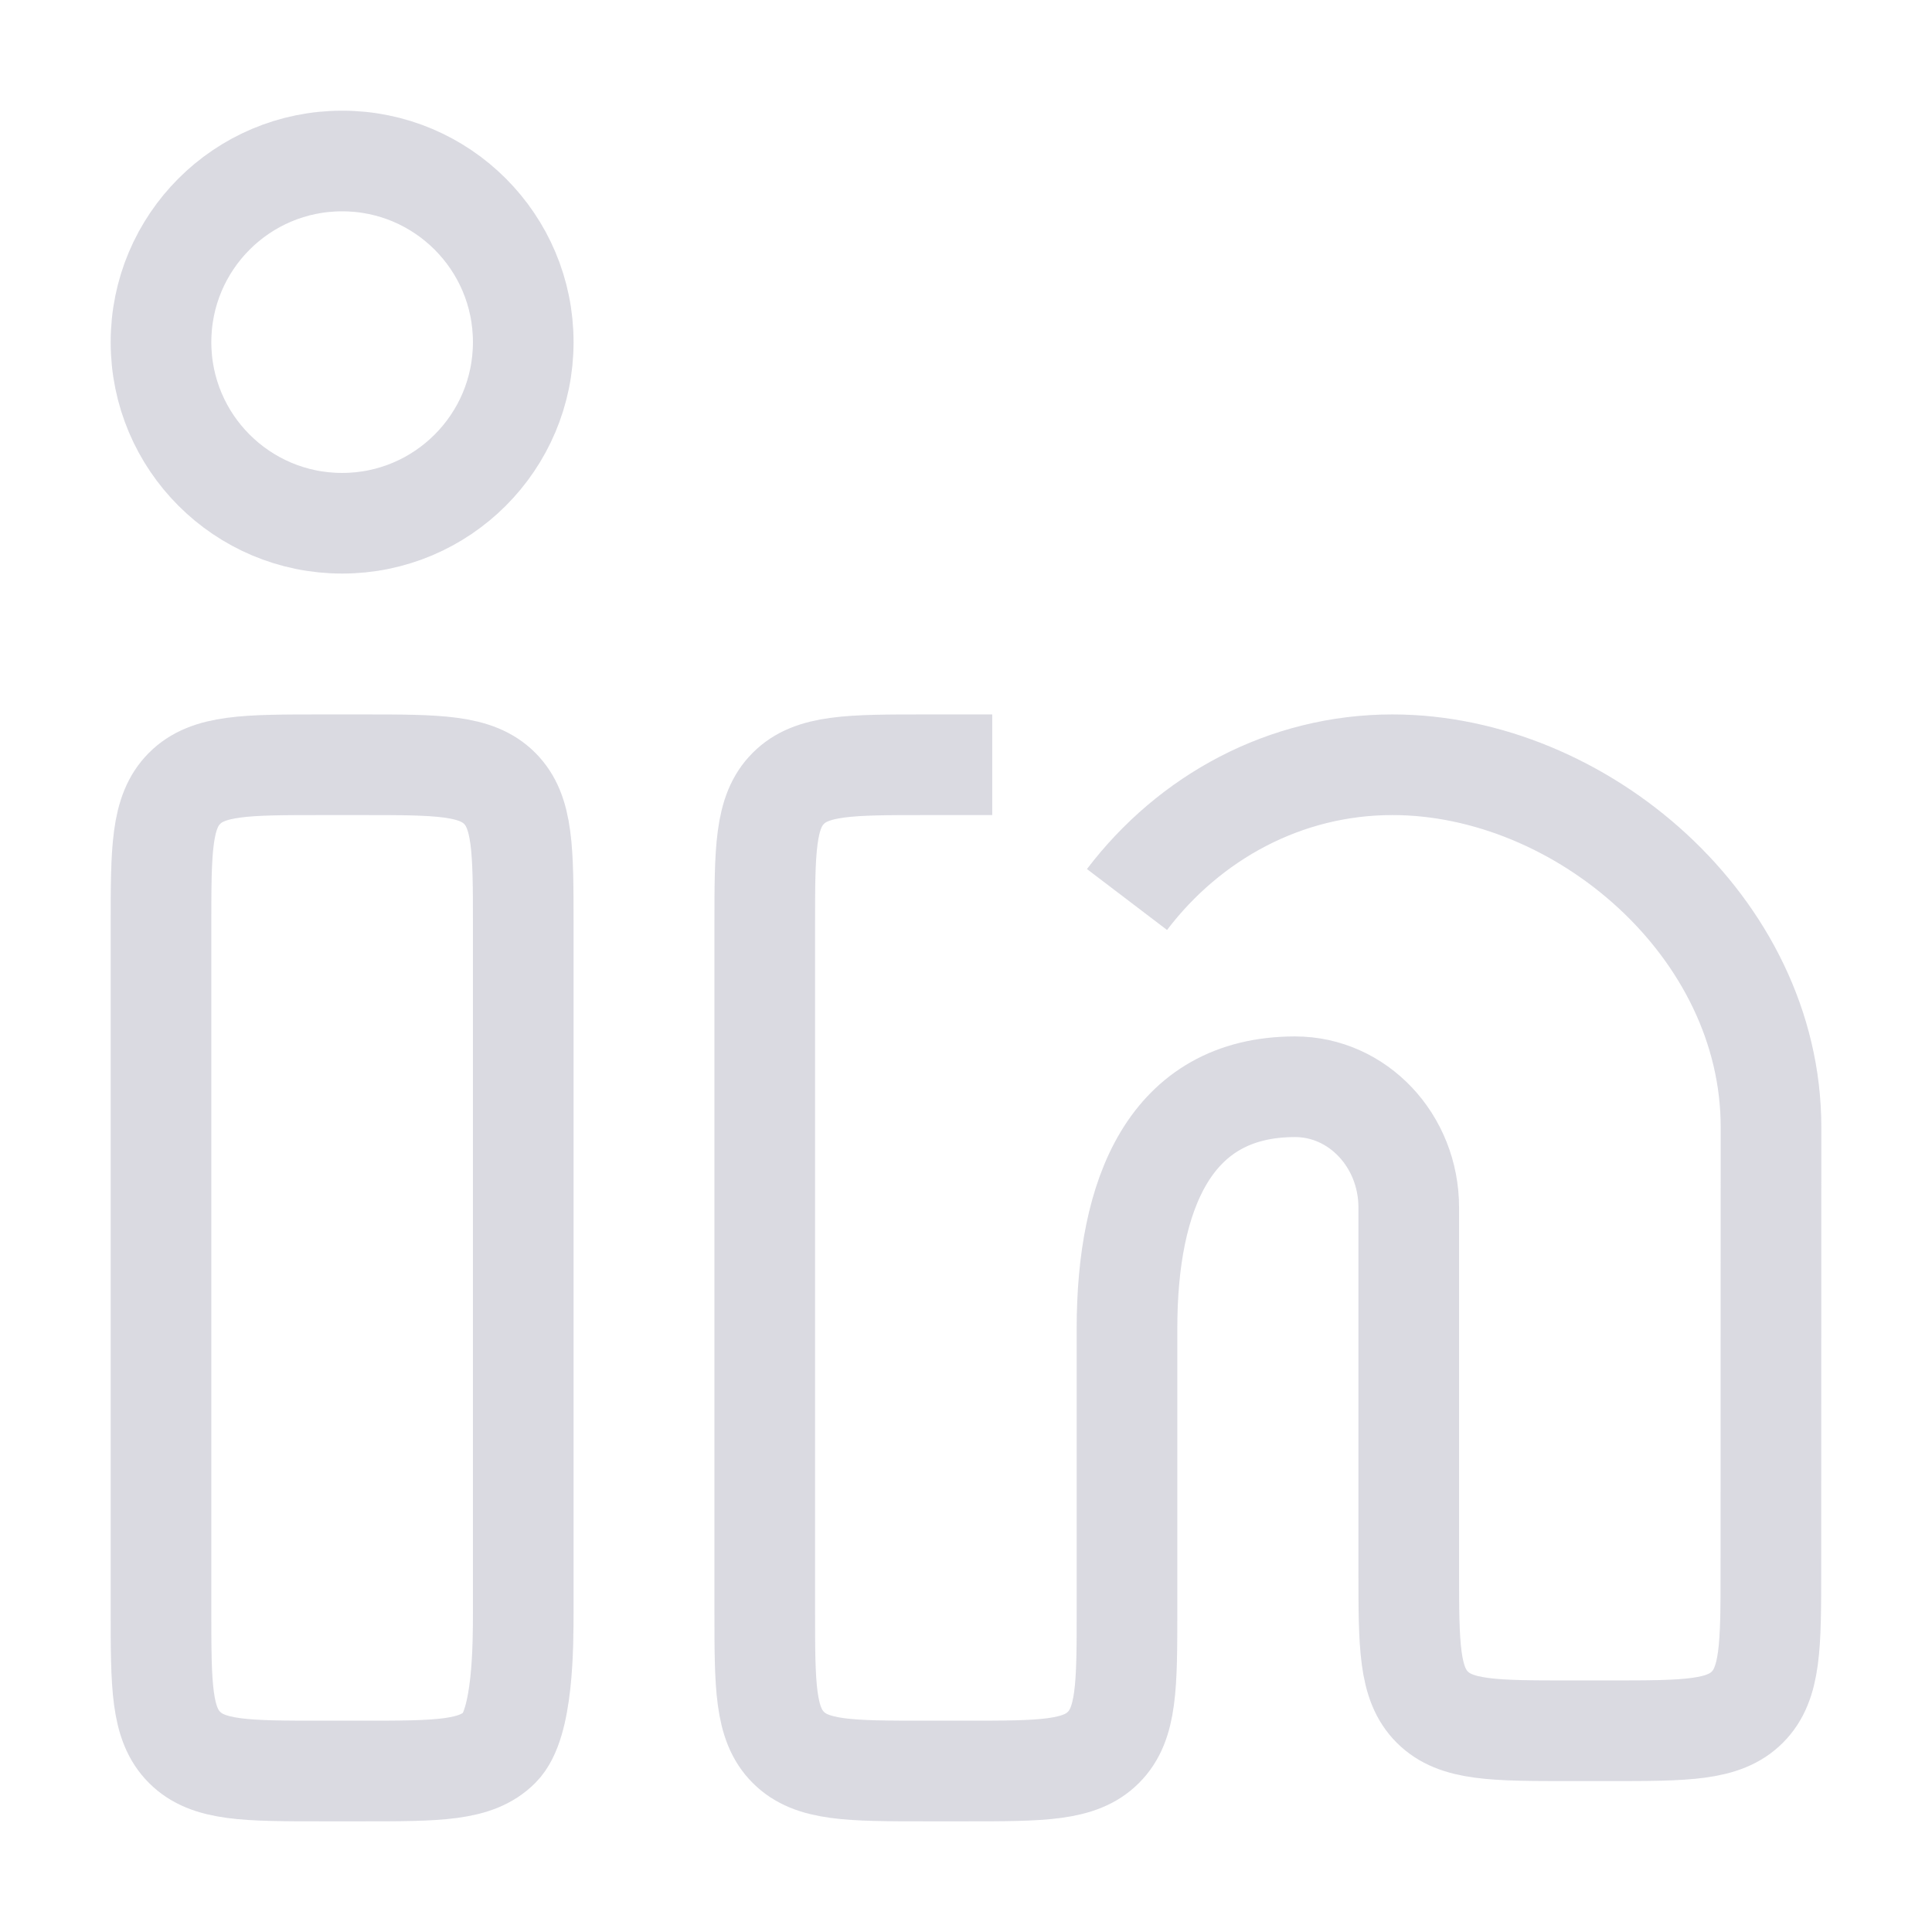
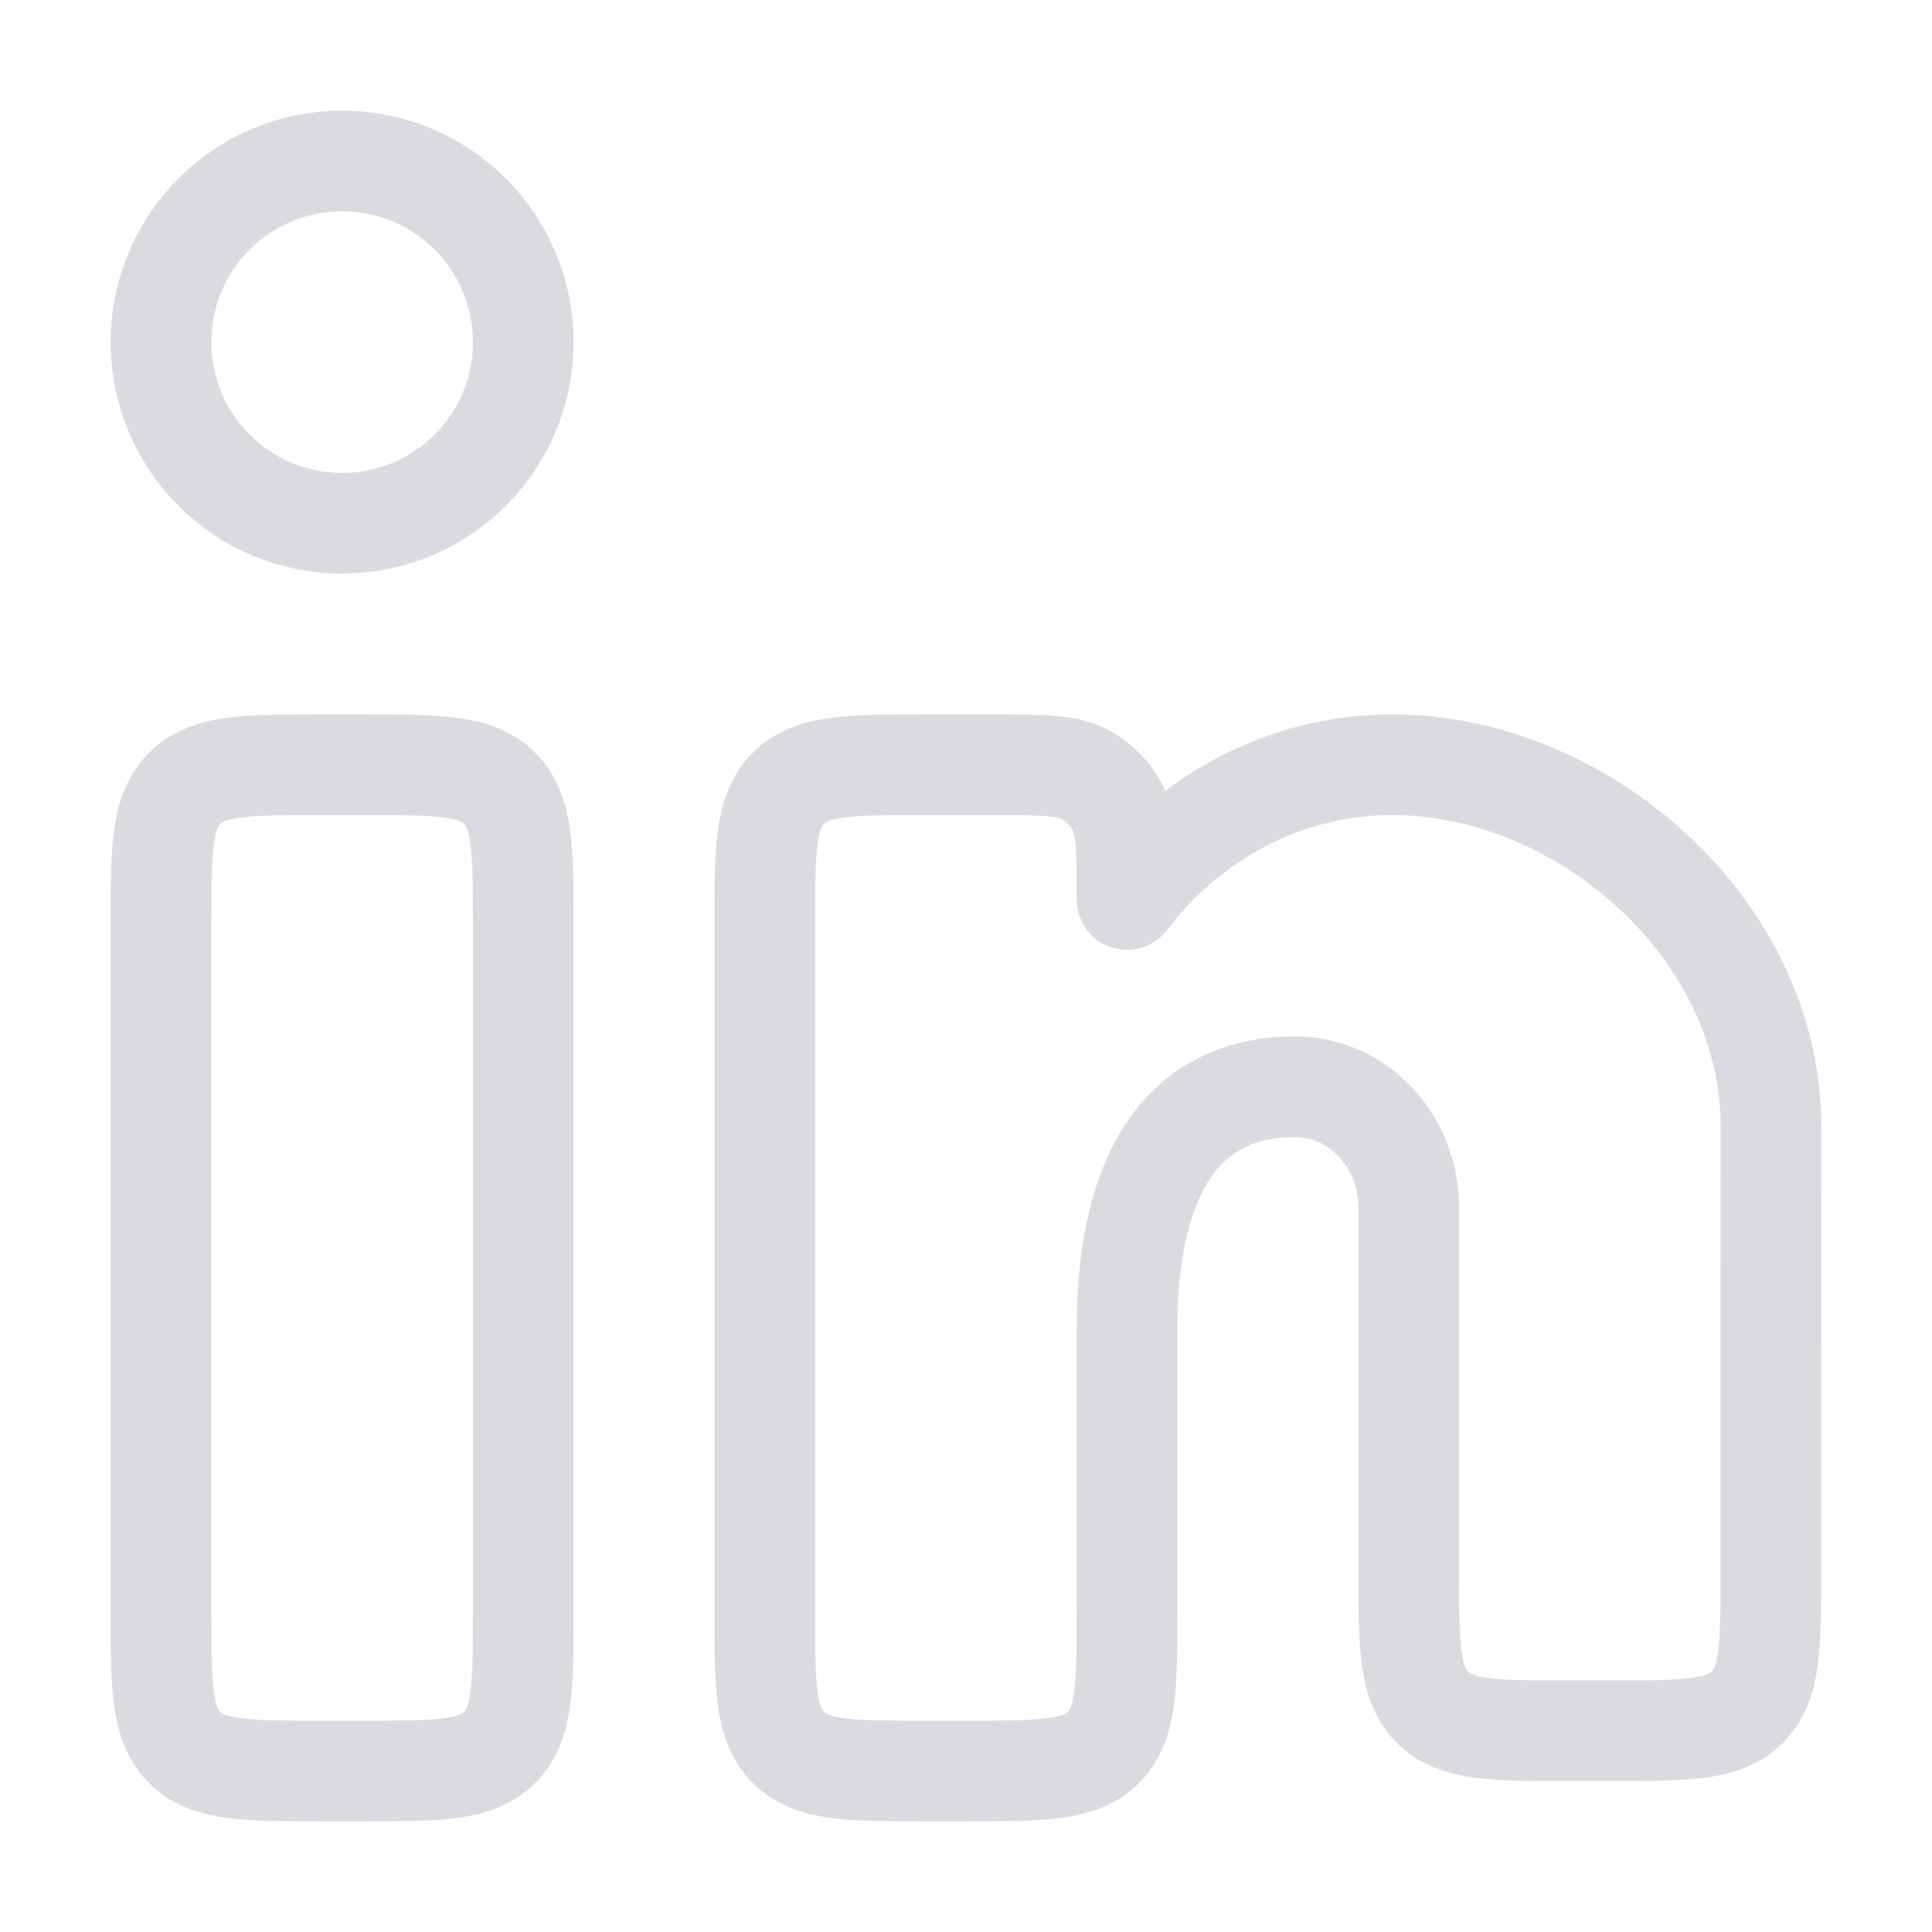
<svg xmlns="http://www.w3.org/2000/svg" width="48" height="48" viewBox="0 0 48 48" fill="none">
  <g opacity="0.15">
-     <path d="M9 19H8C6.114 19 5.172 19 4.586 19.586C4 20.172 4 21.114 4 23V40C4 41.886 4 42.828 4.586 43.414C5.172 44 6.114 44 8 44H9C10.886 44 11.828 44 12.414 43.414C13 42.828 13 40.886 13 40V23C13 21.114 13 20.172 12.414 19.586C11.828 19 10.886 19 9 19Z" stroke="#040438" stroke-width="2.5" />
+     <path d="M9 19H8C6.114 19 5.172 19 4.586 19.586C4 20.172 4 21.114 4 23V40C4 41.886 4 42.828 4.586 43.414C5.172 44 6.114 44 8 44H9C10.886 44 11.828 44 12.414 43.414C13 42.828 13 41.886 13 40V23C13 21.114 13 20.172 12.414 19.586C11.828 19 10.886 19 9 19Z" stroke="#040438" stroke-width="2.5" />
    <path d="M13 8.5C13 10.985 10.985 13 8.5 13C6.015 13 4 10.985 4 8.5C4 6.015 6.015 4 8.5 4C10.985 4 13 6.015 13 8.5Z" stroke="#040438" stroke-width="2.5" />
-     <path d="M24.652 19H23C21.114 19 20.172 19 19.586 19.586C19 20.172 19 21.114 19 23V40C19 41.886 19 42.829 19.586 43.414C20.172 44 21.114 44 23 44H24C25.886 44 26.828 44 27.414 43.414C28 42.829 28 41.886 28 40L28 33C28 29.687 29.056 27 32.176 27C33.735 27 35 28.343 35 30V39C35 40.886 35 41.829 35.586 42.414C36.172 43 37.114 43 39 43H39.997C41.883 43 42.825 43 43.411 42.415C43.997 41.829 43.997 40.886 43.997 39.001L44 28C44 23.03 39.273 19 34.594 19C31.93 19 29.553 20.306 28 22.348C28 21.088 27.726 19.99C27.553 19.694 27.306 19.447 27.01 19.274C26.542 19 25.912 19 24.652 19Z" stroke="#040438" stroke-width="2.5" stroke-linejoin="round" />
+     <path d="M24.652 19H23C21.114 19 20.172 19 19.586 19.586C19 20.172 19 21.114 19 23V40C19 41.886 19 42.828 19.586 43.414C20.172 44 21.114 44 23 44H24C25.886 44 26.828 44 27.414 43.414C28 42.828 28 41.886 28 40L28 33C28 29.687 29.056 27 32.176 27C33.735 27 35 28.343 35 30V39C35 40.886 35 41.829 35.586 42.414C36.171 43 37.114 43 39 43H39.997C41.883 43 42.825 43 43.411 42.415C43.997 41.829 43.997 40.886 43.997 39.001L44 28C44 23.03 39.273 19 34.594 19C31.93 19 29.553 20.306 28 22.348C28 21.088 28 20.458 27.726 19.99C27.553 19.694 27.306 19.447 27.01 19.274C26.542 19 25.912 19 24.652 19Z" stroke="#040438" stroke-width="2.5" stroke-linejoin="round" />
  </g>
</svg>
